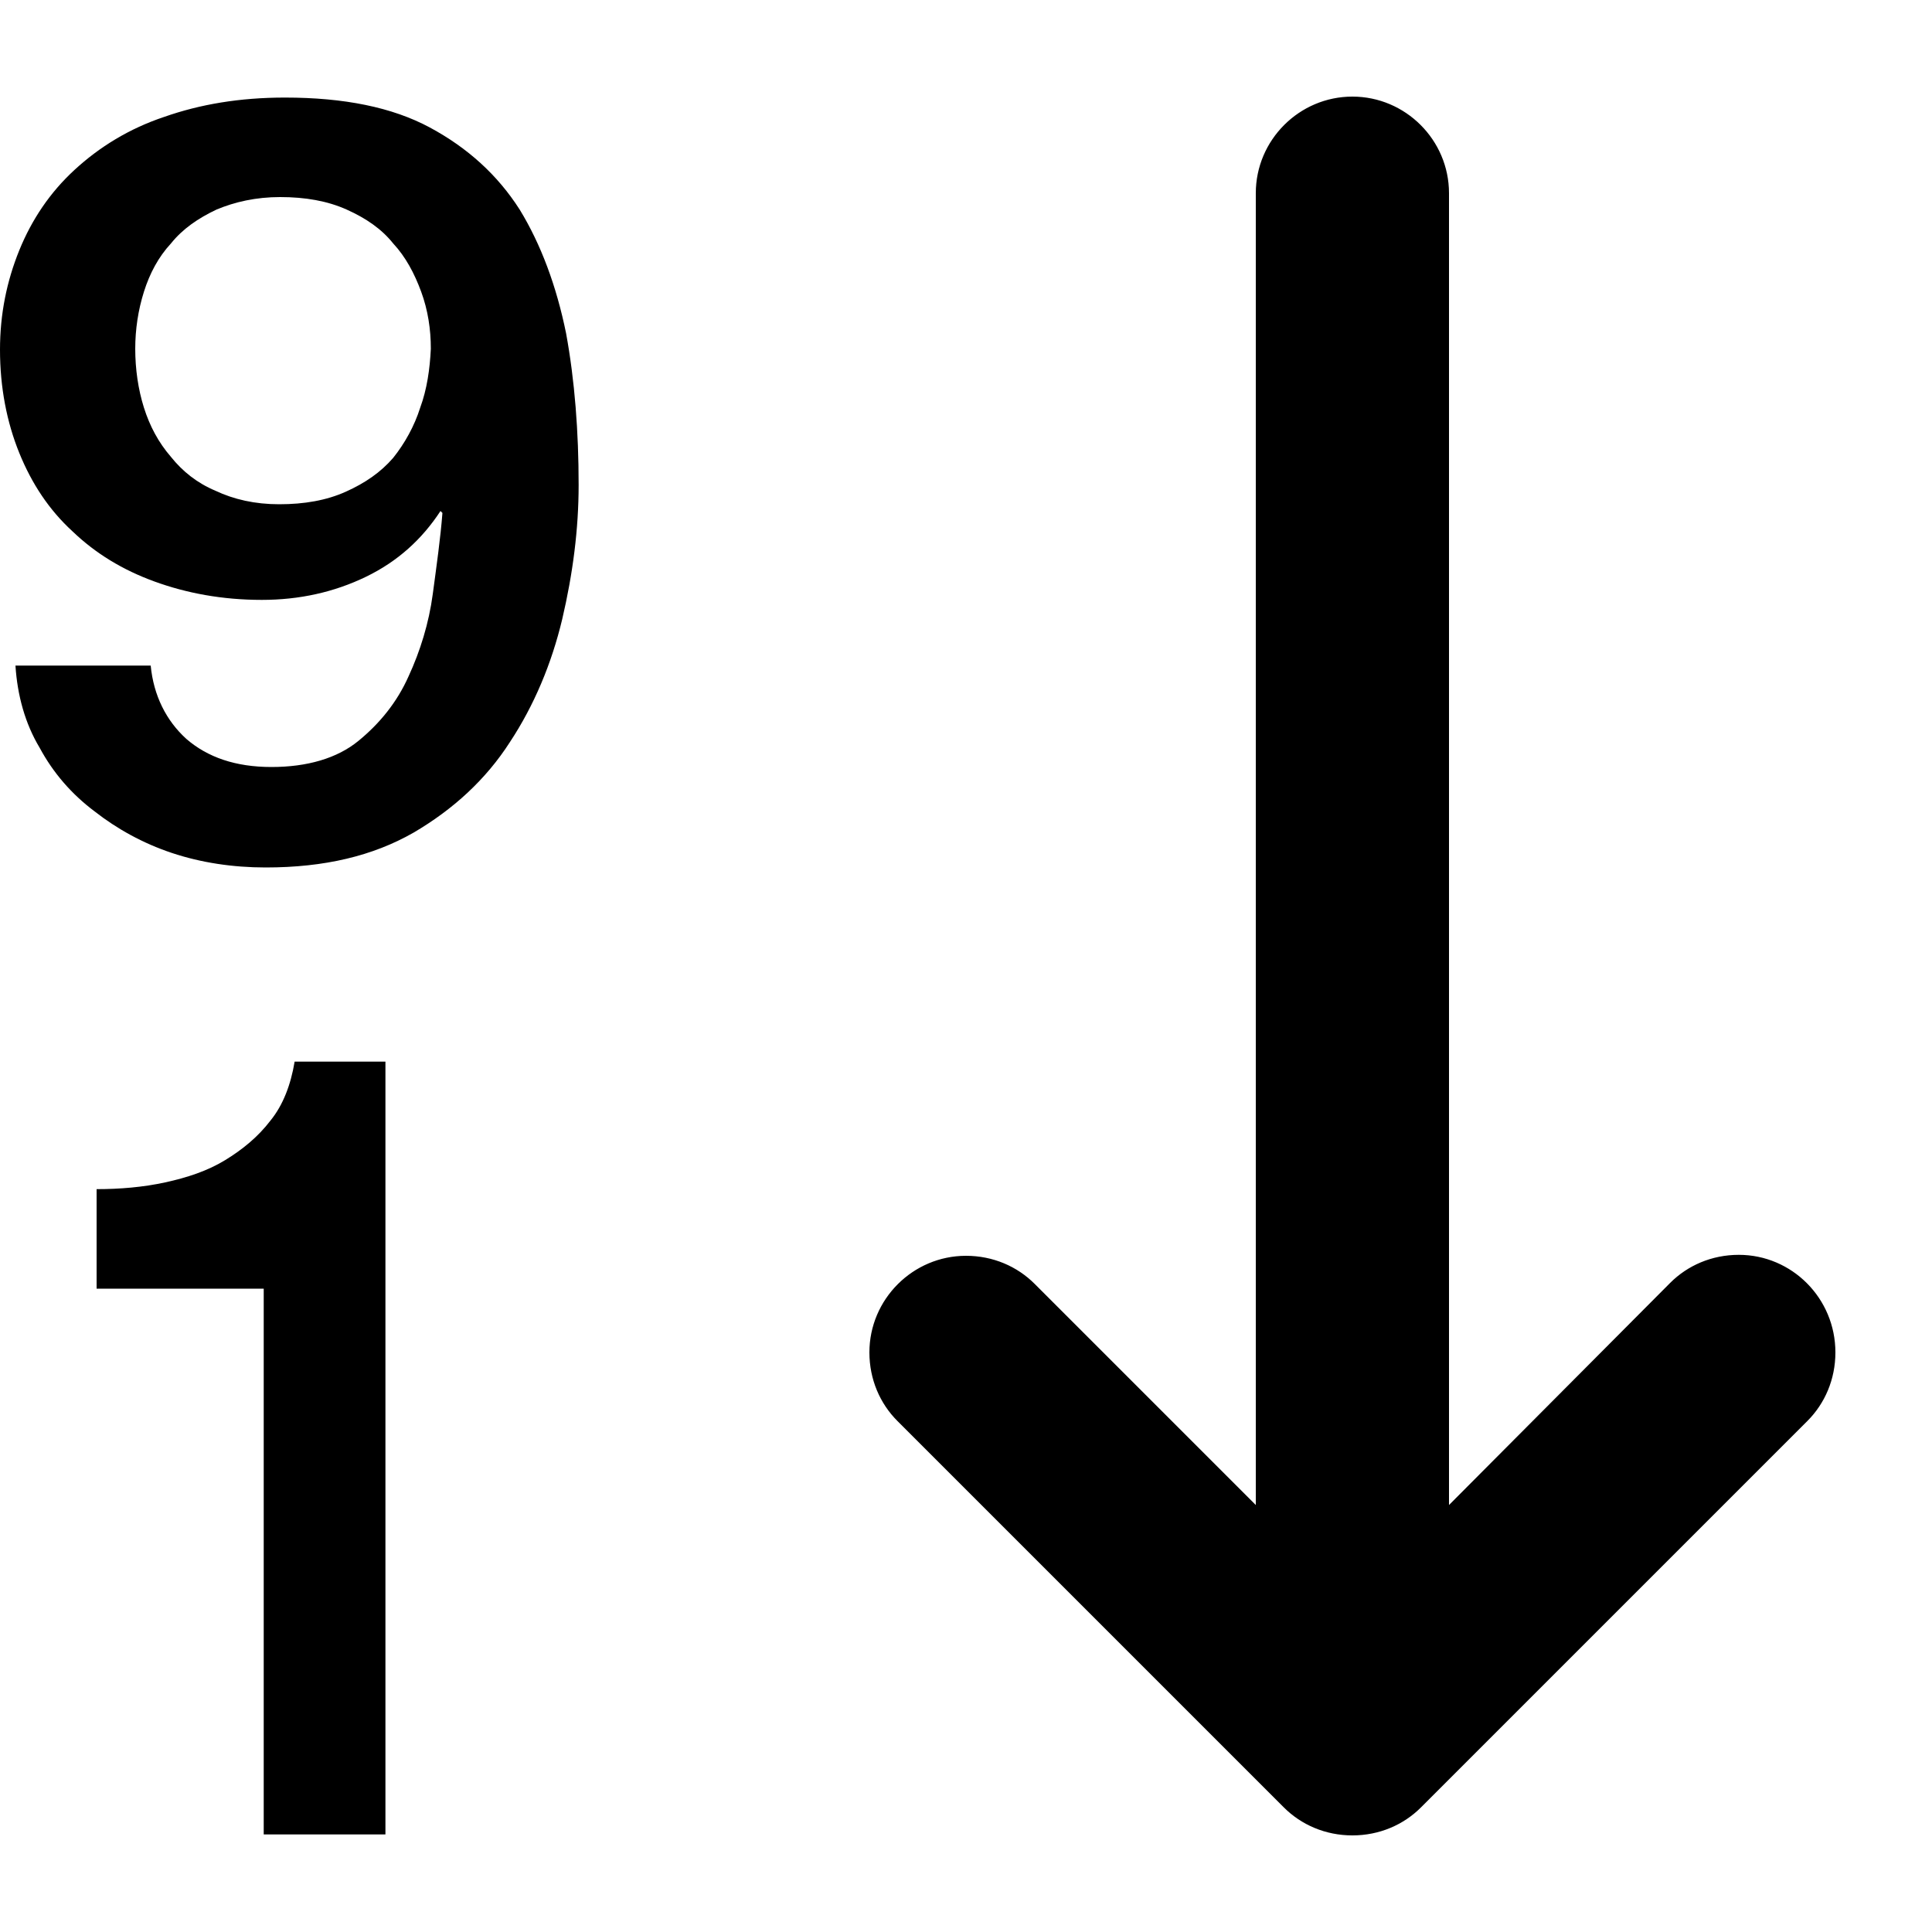
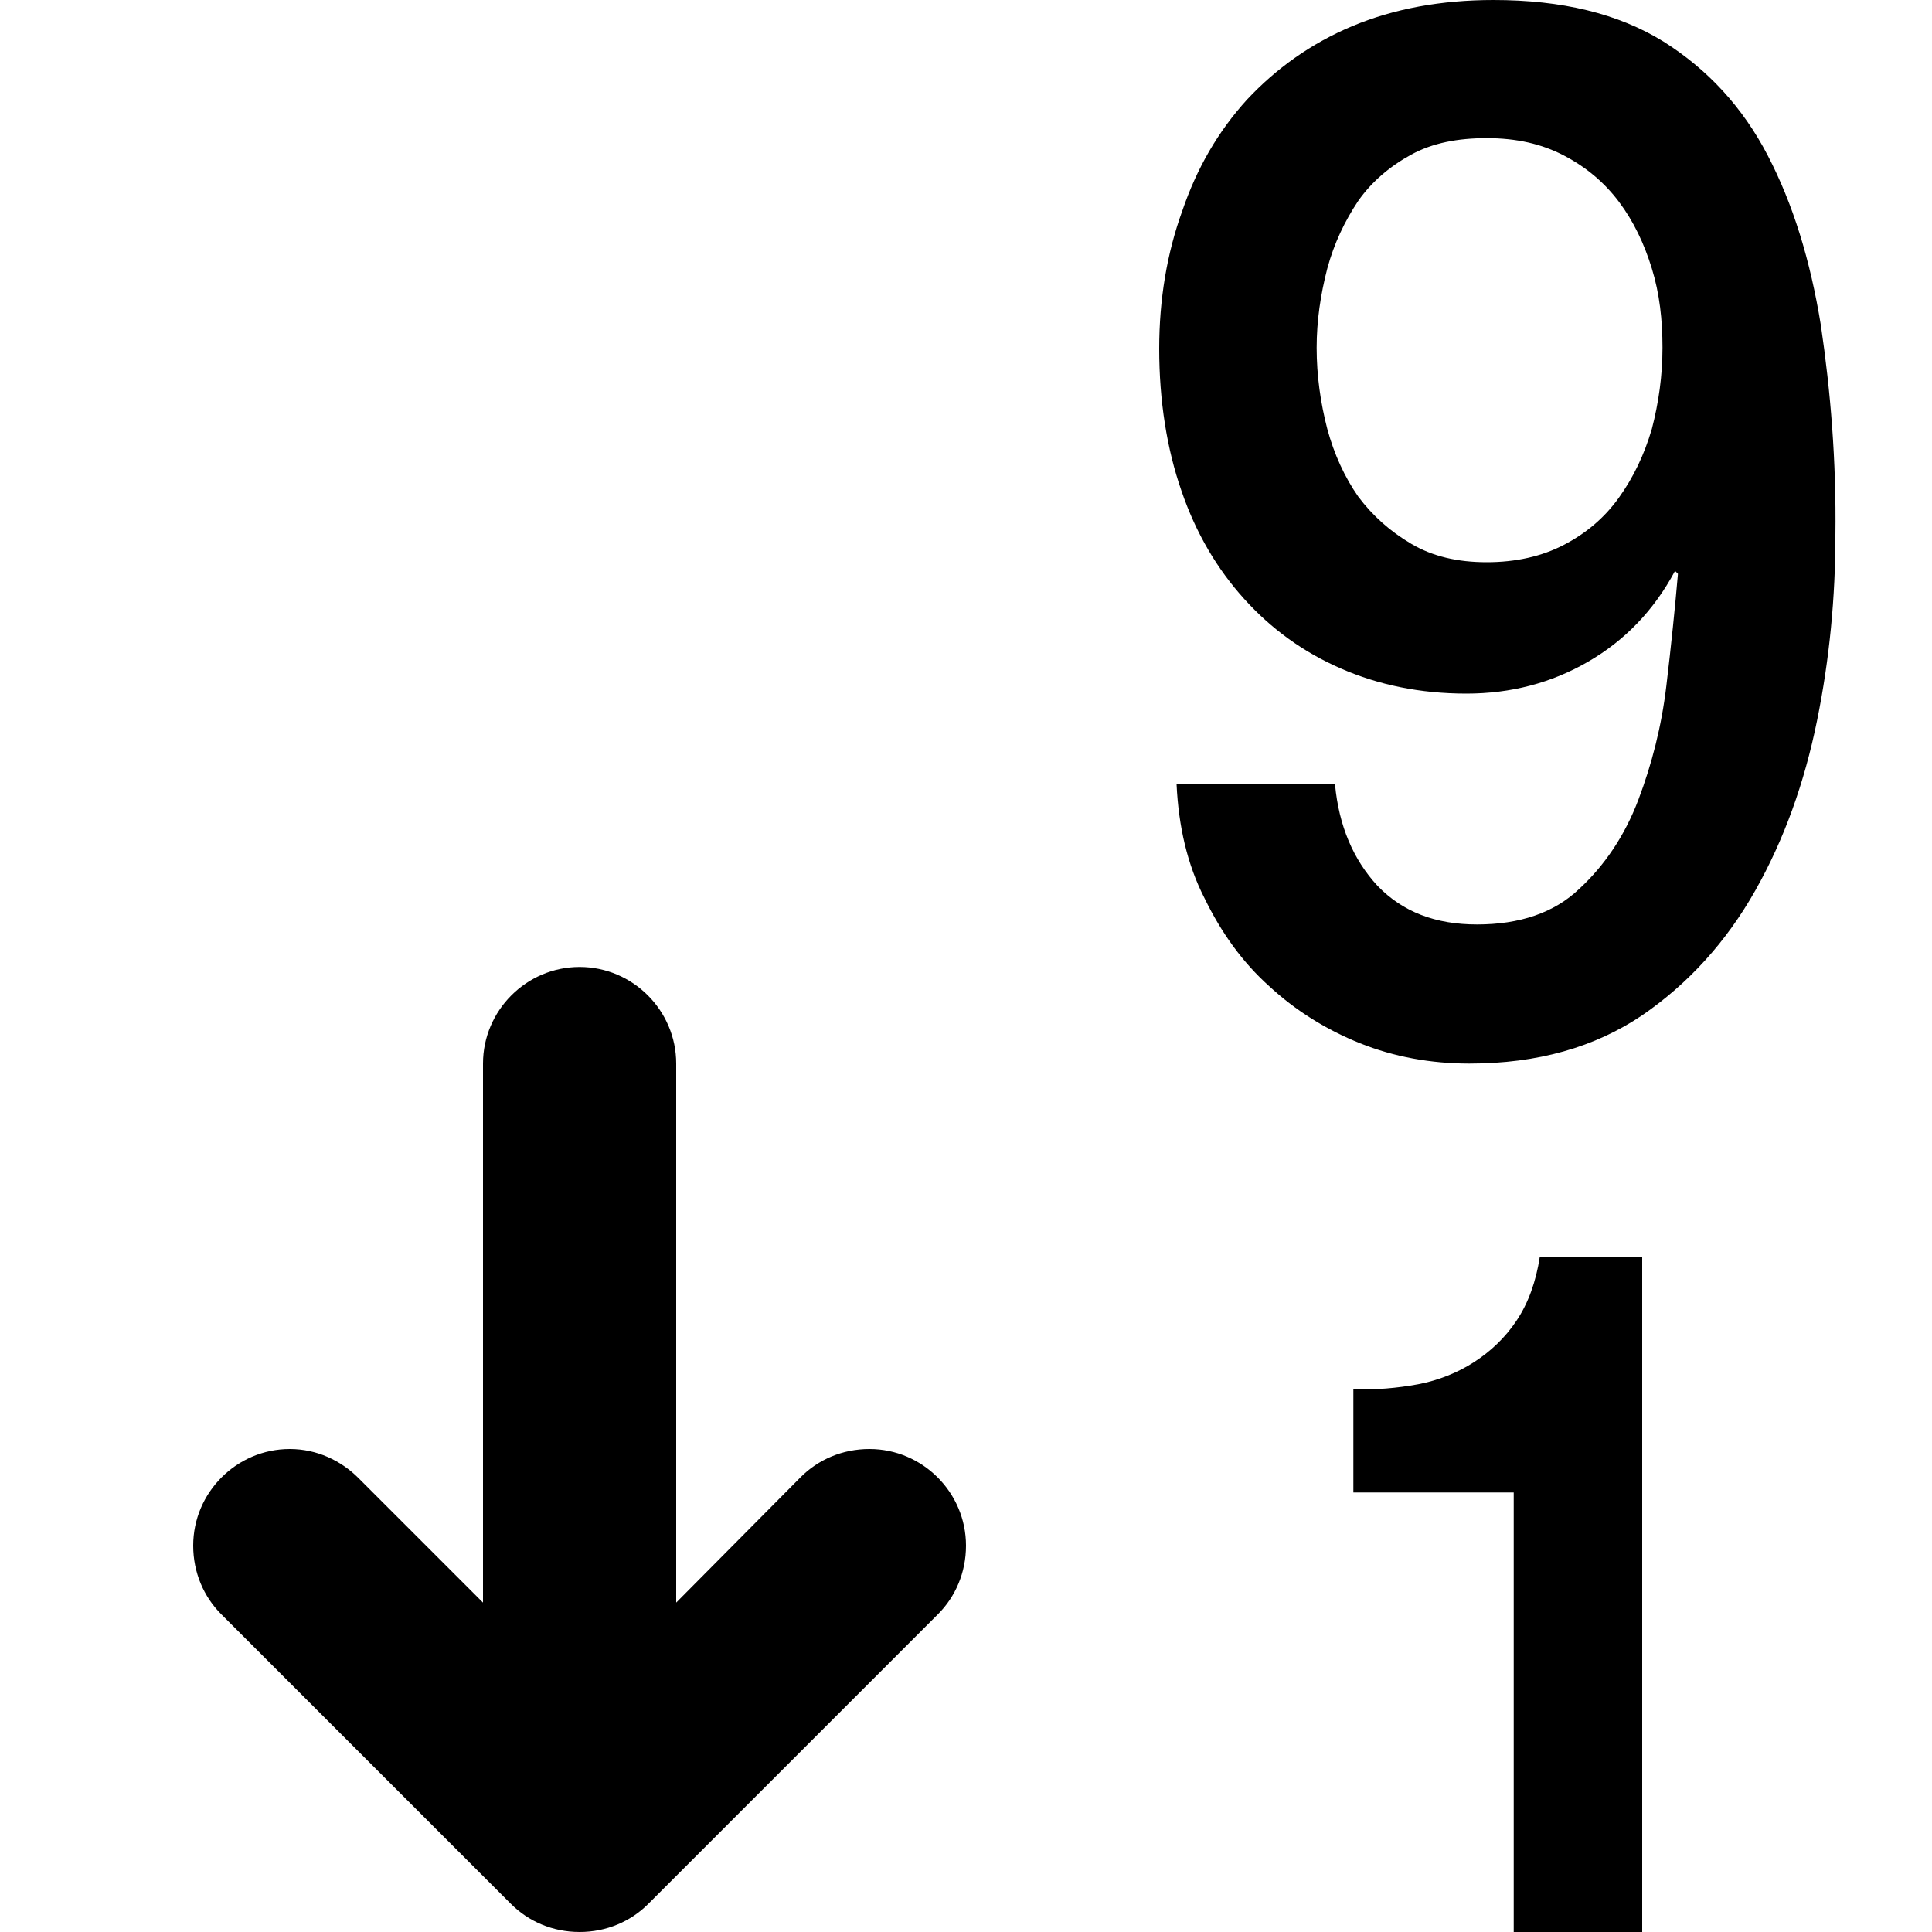
<svg xmlns="http://www.w3.org/2000/svg" version="1.1" id="Layer_1" x="0px" y="0px" viewBox="0 0 20 20" enable-background="new 0 0 20 20" xml:space="preserve">
-   <g id="sort_numerical_desc">
+   <g id="sort_numerical_desc_1_">
    <g>
-       <path fill-rule="evenodd" clip-rule="evenodd" d="M2.8,11.6c-0.13,0.17-0.29,0.3-0.47,0.41c-0.18,0.11-0.39,0.18-0.62,0.23    C1.48,12.29,1.24,12.31,1,12.31v1.03h1.73v5.65h1.26v-8H3.05C3.01,11.23,2.93,11.44,2.8,11.6z M18,12.99    c-0.28,0-0.53,0.11-0.71,0.29L15,15.58V2c0-0.55-0.45-1-1-1c-0.55,0-1,0.45-1,1v13.58l-2.29-2.29c-0.18-0.18-0.43-0.29-0.71-0.29    c-0.55,0-1,0.45-1,1c0,0.28,0.11,0.53,0.29,0.71l4,4c0.18,0.18,0.43,0.29,0.71,0.29c0.28,0,0.53-0.11,0.71-0.29l4-4    c0.18-0.18,0.29-0.43,0.29-0.71C19,13.44,18.55,12.99,18,12.99z M5.38,2.17C5.15,1.81,4.84,1.53,4.45,1.32    c-0.39-0.21-0.89-0.31-1.5-0.31c-0.47,0-0.88,0.07-1.25,0.2C1.34,1.33,1.03,1.52,0.77,1.76C0.52,1.99,0.33,2.27,0.2,2.59    C0.07,2.91,0,3.25,0,3.62c0,0.39,0.07,0.75,0.2,1.07C0.33,5.01,0.51,5.28,0.75,5.5C0.99,5.73,1.27,5.9,1.6,6.02    c0.33,0.12,0.7,0.19,1.11,0.19c0.39,0,0.75-0.08,1.08-0.24c0.33-0.16,0.58-0.39,0.77-0.68l0.02,0.02    c-0.02,0.26-0.06,0.54-0.1,0.84C4.44,6.45,4.35,6.74,4.23,7c-0.12,0.27-0.3,0.49-0.52,0.67c-0.22,0.18-0.53,0.27-0.9,0.27    c-0.37,0-0.66-0.1-0.88-0.29C1.72,7.46,1.59,7.2,1.56,6.89h-1.4c0.02,0.31,0.1,0.6,0.25,0.85C0.55,8,0.74,8.22,0.98,8.4    c0.23,0.18,0.5,0.33,0.8,0.43c0.3,0.1,0.63,0.15,0.97,0.15c0.61,0,1.11-0.12,1.53-0.36c0.41-0.24,0.75-0.55,1-0.94    C5.53,7.3,5.71,6.87,5.82,6.41c0.11-0.47,0.17-0.93,0.17-1.39c0-0.55-0.04-1.08-0.13-1.57C5.76,2.96,5.6,2.53,5.38,2.17z     M4.35,4.22C4.29,4.41,4.19,4.59,4.07,4.74C3.94,4.89,3.78,5,3.58,5.09c-0.2,0.09-0.43,0.13-0.69,0.13    c-0.25,0-0.47-0.05-0.66-0.14C2.04,5,1.89,4.88,1.77,4.73C1.64,4.58,1.55,4.41,1.49,4.22C1.43,4.03,1.4,3.82,1.4,3.61    c0-0.2,0.03-0.4,0.09-0.59c0.06-0.19,0.15-0.36,0.28-0.5c0.12-0.15,0.28-0.26,0.47-0.35c0.19-0.08,0.41-0.13,0.66-0.13    c0.26,0,0.49,0.04,0.69,0.13c0.2,0.09,0.36,0.2,0.48,0.35c0.13,0.14,0.22,0.31,0.29,0.5c0.07,0.19,0.1,0.39,0.1,0.59    C4.45,3.82,4.42,4.03,4.35,4.22z" />
+       <path fill-rule="evenodd" clip-rule="evenodd" d="M9,15c-0.28,0-0.53,0.11-0.71,0.29L7,16.59v-5.58c0-0.55-0.45-1-1-1    c-0.55,0-1,0.45-1,1v5.58L3.71,15.3h0C3.53,15.12,3.28,15,3,15c-0.55,0-1,0.45-1,1c0,0.28,0.11,0.53,0.29,0.71l3,3    C5.47,19.89,5.72,20,6,20c0.28,0,0.53-0.11,0.71-0.29v0l3-3v0C9.89,16.53,10,16.28,10,16C10,15.45,9.55,15,9,15z M15.7,13.67    c-0.12,0.18-0.27,0.32-0.44,0.43c-0.17,0.11-0.37,0.19-0.58,0.23c-0.22,0.04-0.44,0.06-0.67,0.05v1.07h1.66V20H17v-6.99h-1.06    C15.9,13.27,15.82,13.49,15.7,13.67z M18.85,3.37c-0.11-0.68-0.29-1.26-0.55-1.76c-0.26-0.5-0.62-0.89-1.08-1.18    C16.75,0.14,16.17,0,15.46,0C14.92,0,14.43,0.09,14,0.27c-0.43,0.18-0.79,0.44-1.09,0.76c-0.3,0.33-0.52,0.71-0.67,1.15    C12.08,2.62,12,3.1,12,3.61c0,0.54,0.08,1.04,0.23,1.47c0.15,0.44,0.37,0.81,0.65,1.12c0.28,0.31,0.61,0.55,1,0.72    c0.39,0.17,0.82,0.26,1.3,0.26c0.46,0,0.88-0.11,1.26-0.33c0.38-0.22,0.68-0.53,0.9-0.94l0.03,0.03    c-0.03,0.35-0.07,0.74-0.12,1.16c-0.05,0.42-0.15,0.81-0.29,1.18c-0.14,0.37-0.35,0.68-0.61,0.92c-0.26,0.25-0.62,0.37-1.06,0.37    c-0.43,0-0.77-0.13-1.03-0.4c-0.25-0.27-0.4-0.62-0.44-1.05h-1.64c0.02,0.43,0.11,0.83,0.29,1.18c0.17,0.35,0.39,0.66,0.67,0.91    c0.27,0.25,0.59,0.45,0.94,0.59c0.35,0.14,0.73,0.21,1.13,0.21c0.71,0,1.3-0.17,1.79-0.5c0.48-0.33,0.87-0.76,1.17-1.29    c0.3-0.53,0.51-1.12,0.64-1.76c0.13-0.64,0.19-1.28,0.19-1.92C19.01,4.77,18.95,4.05,18.85,3.37z M17.1,4.44    c-0.08,0.27-0.19,0.5-0.34,0.71c-0.15,0.21-0.34,0.37-0.57,0.49c-0.23,0.12-0.5,0.18-0.8,0.18c-0.3,0-0.56-0.06-0.78-0.19    c-0.22-0.13-0.4-0.29-0.55-0.49c-0.14-0.2-0.25-0.44-0.32-0.7c-0.07-0.27-0.11-0.55-0.11-0.84c0-0.28,0.04-0.55,0.11-0.82    c0.07-0.26,0.18-0.49,0.32-0.7c0.14-0.2,0.33-0.36,0.55-0.48c0.22-0.12,0.48-0.17,0.78-0.17c0.31,0,0.57,0.06,0.8,0.18    c0.23,0.12,0.42,0.28,0.57,0.48c0.15,0.2,0.26,0.43,0.34,0.69c0.08,0.26,0.11,0.53,0.11,0.82C17.21,3.89,17.17,4.17,17.1,4.44z" />
    </g>
  </g>
</svg>
